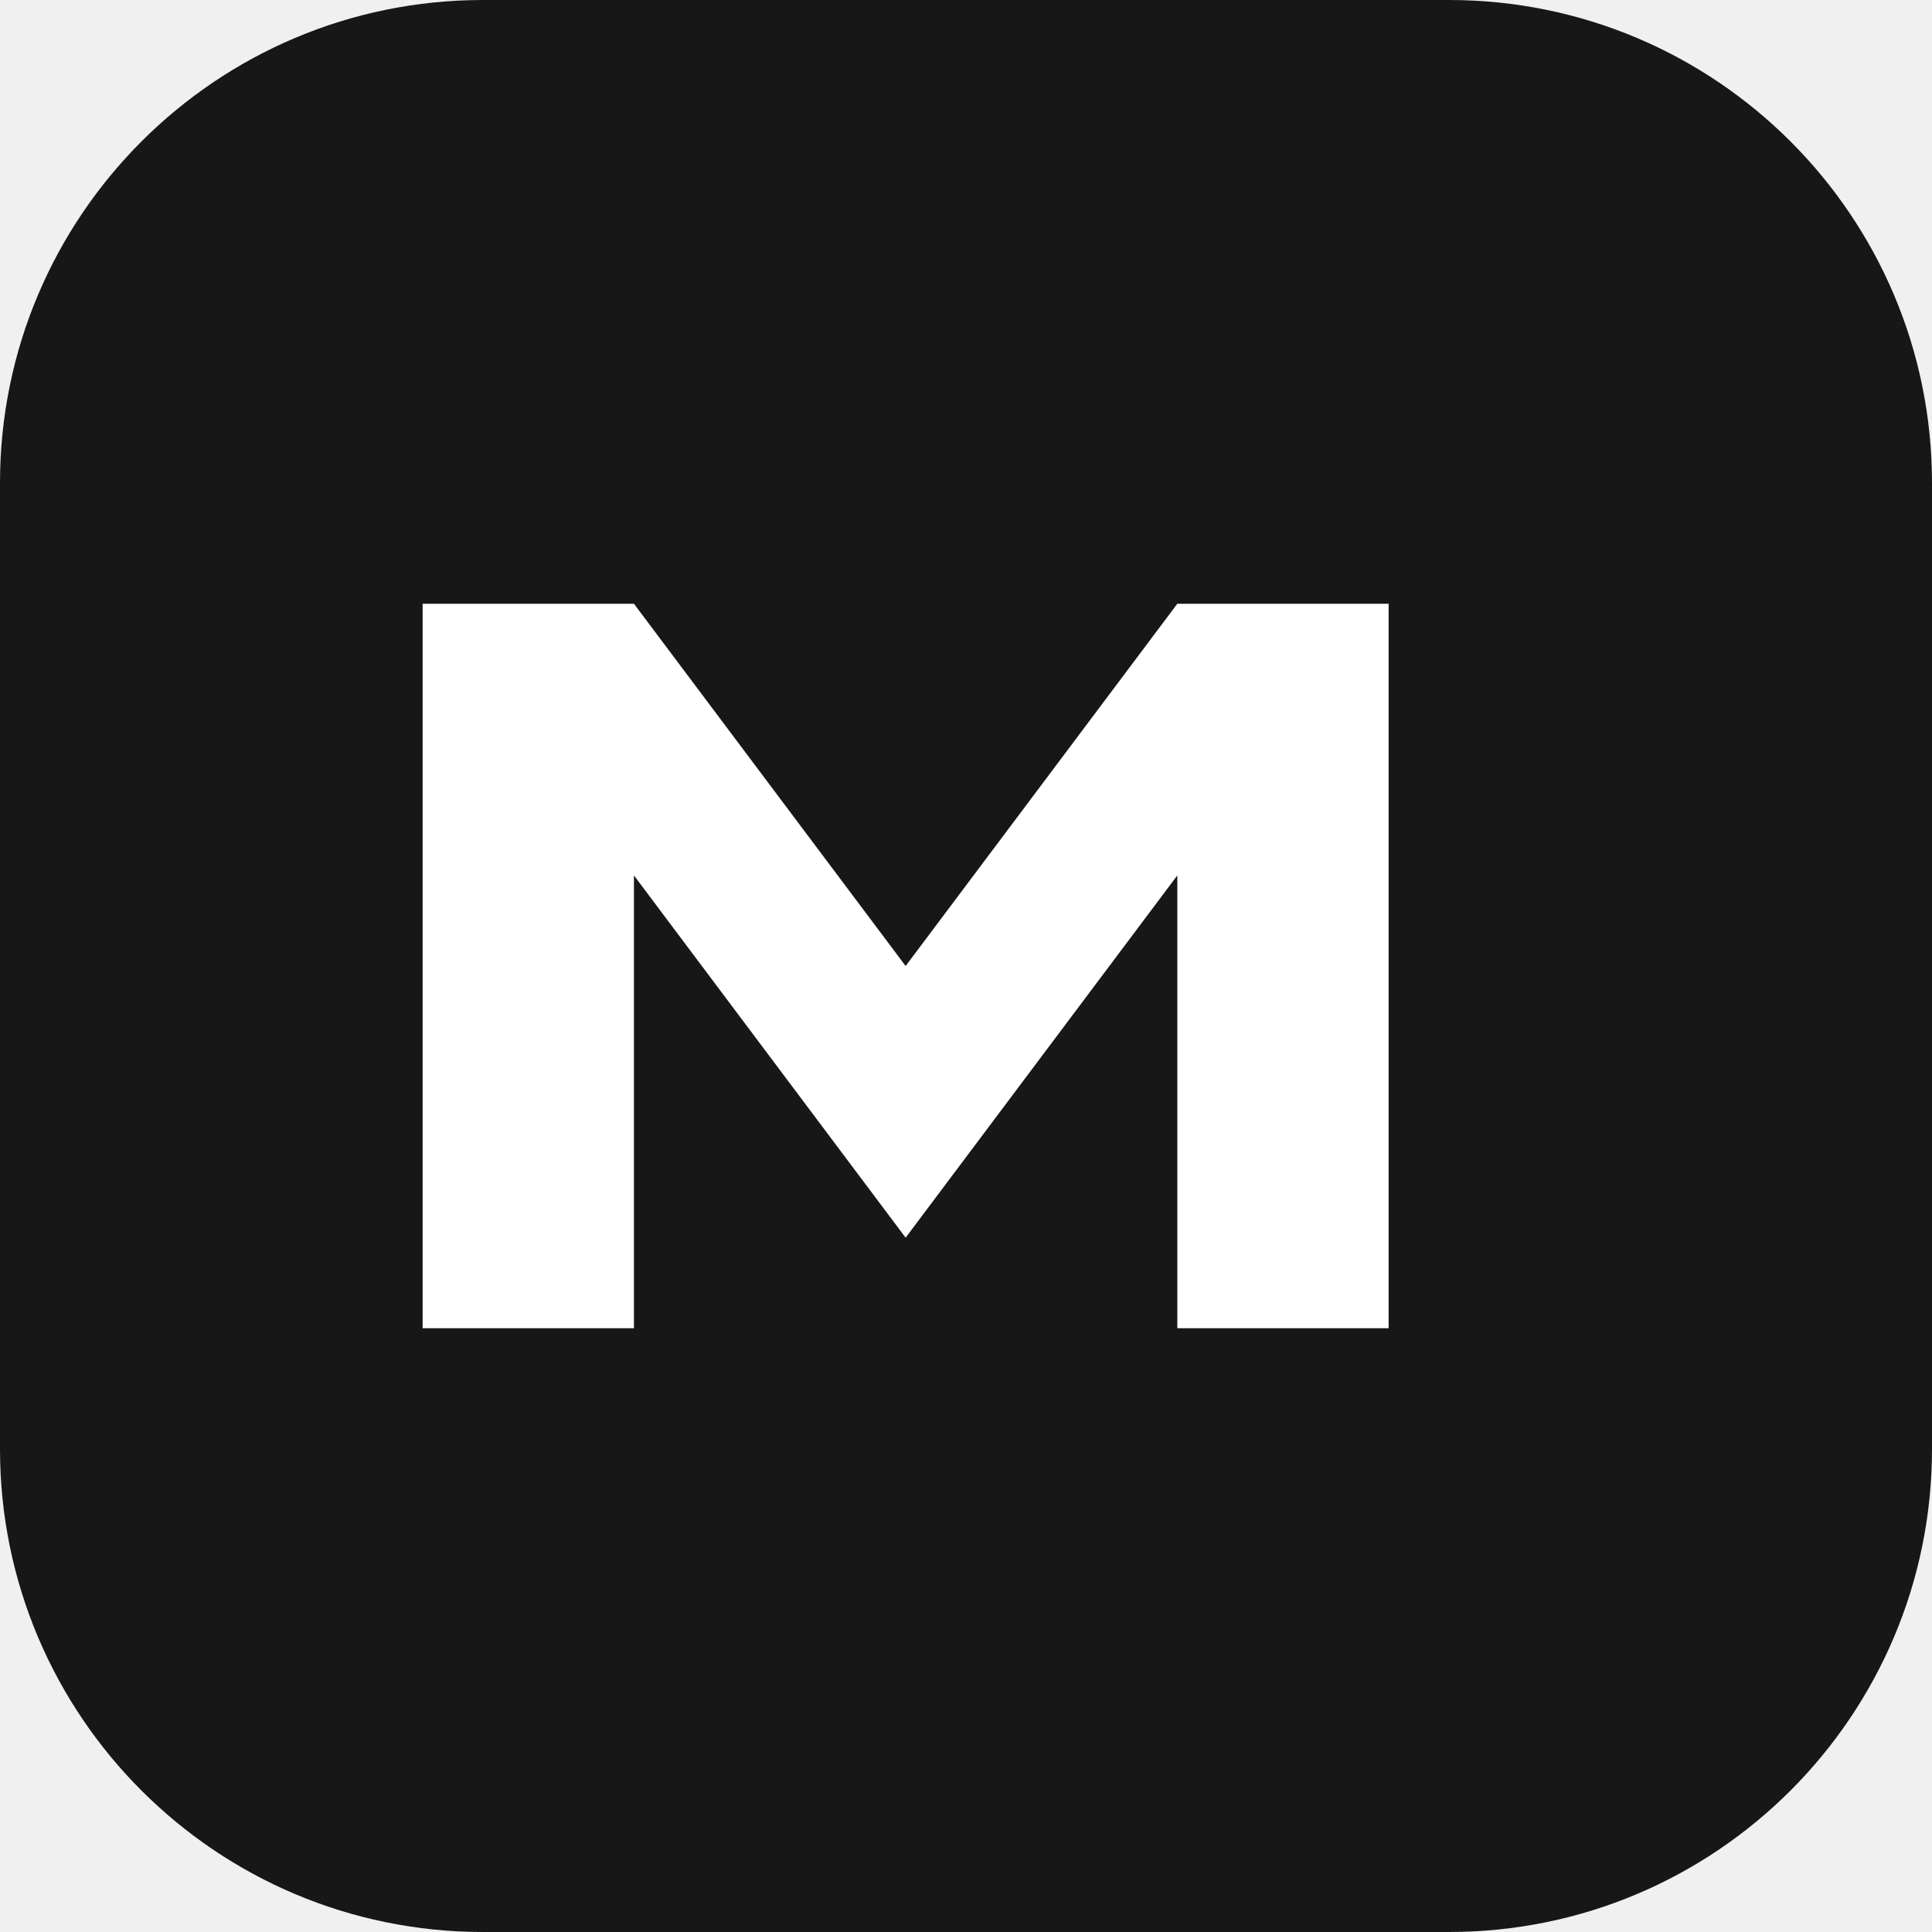
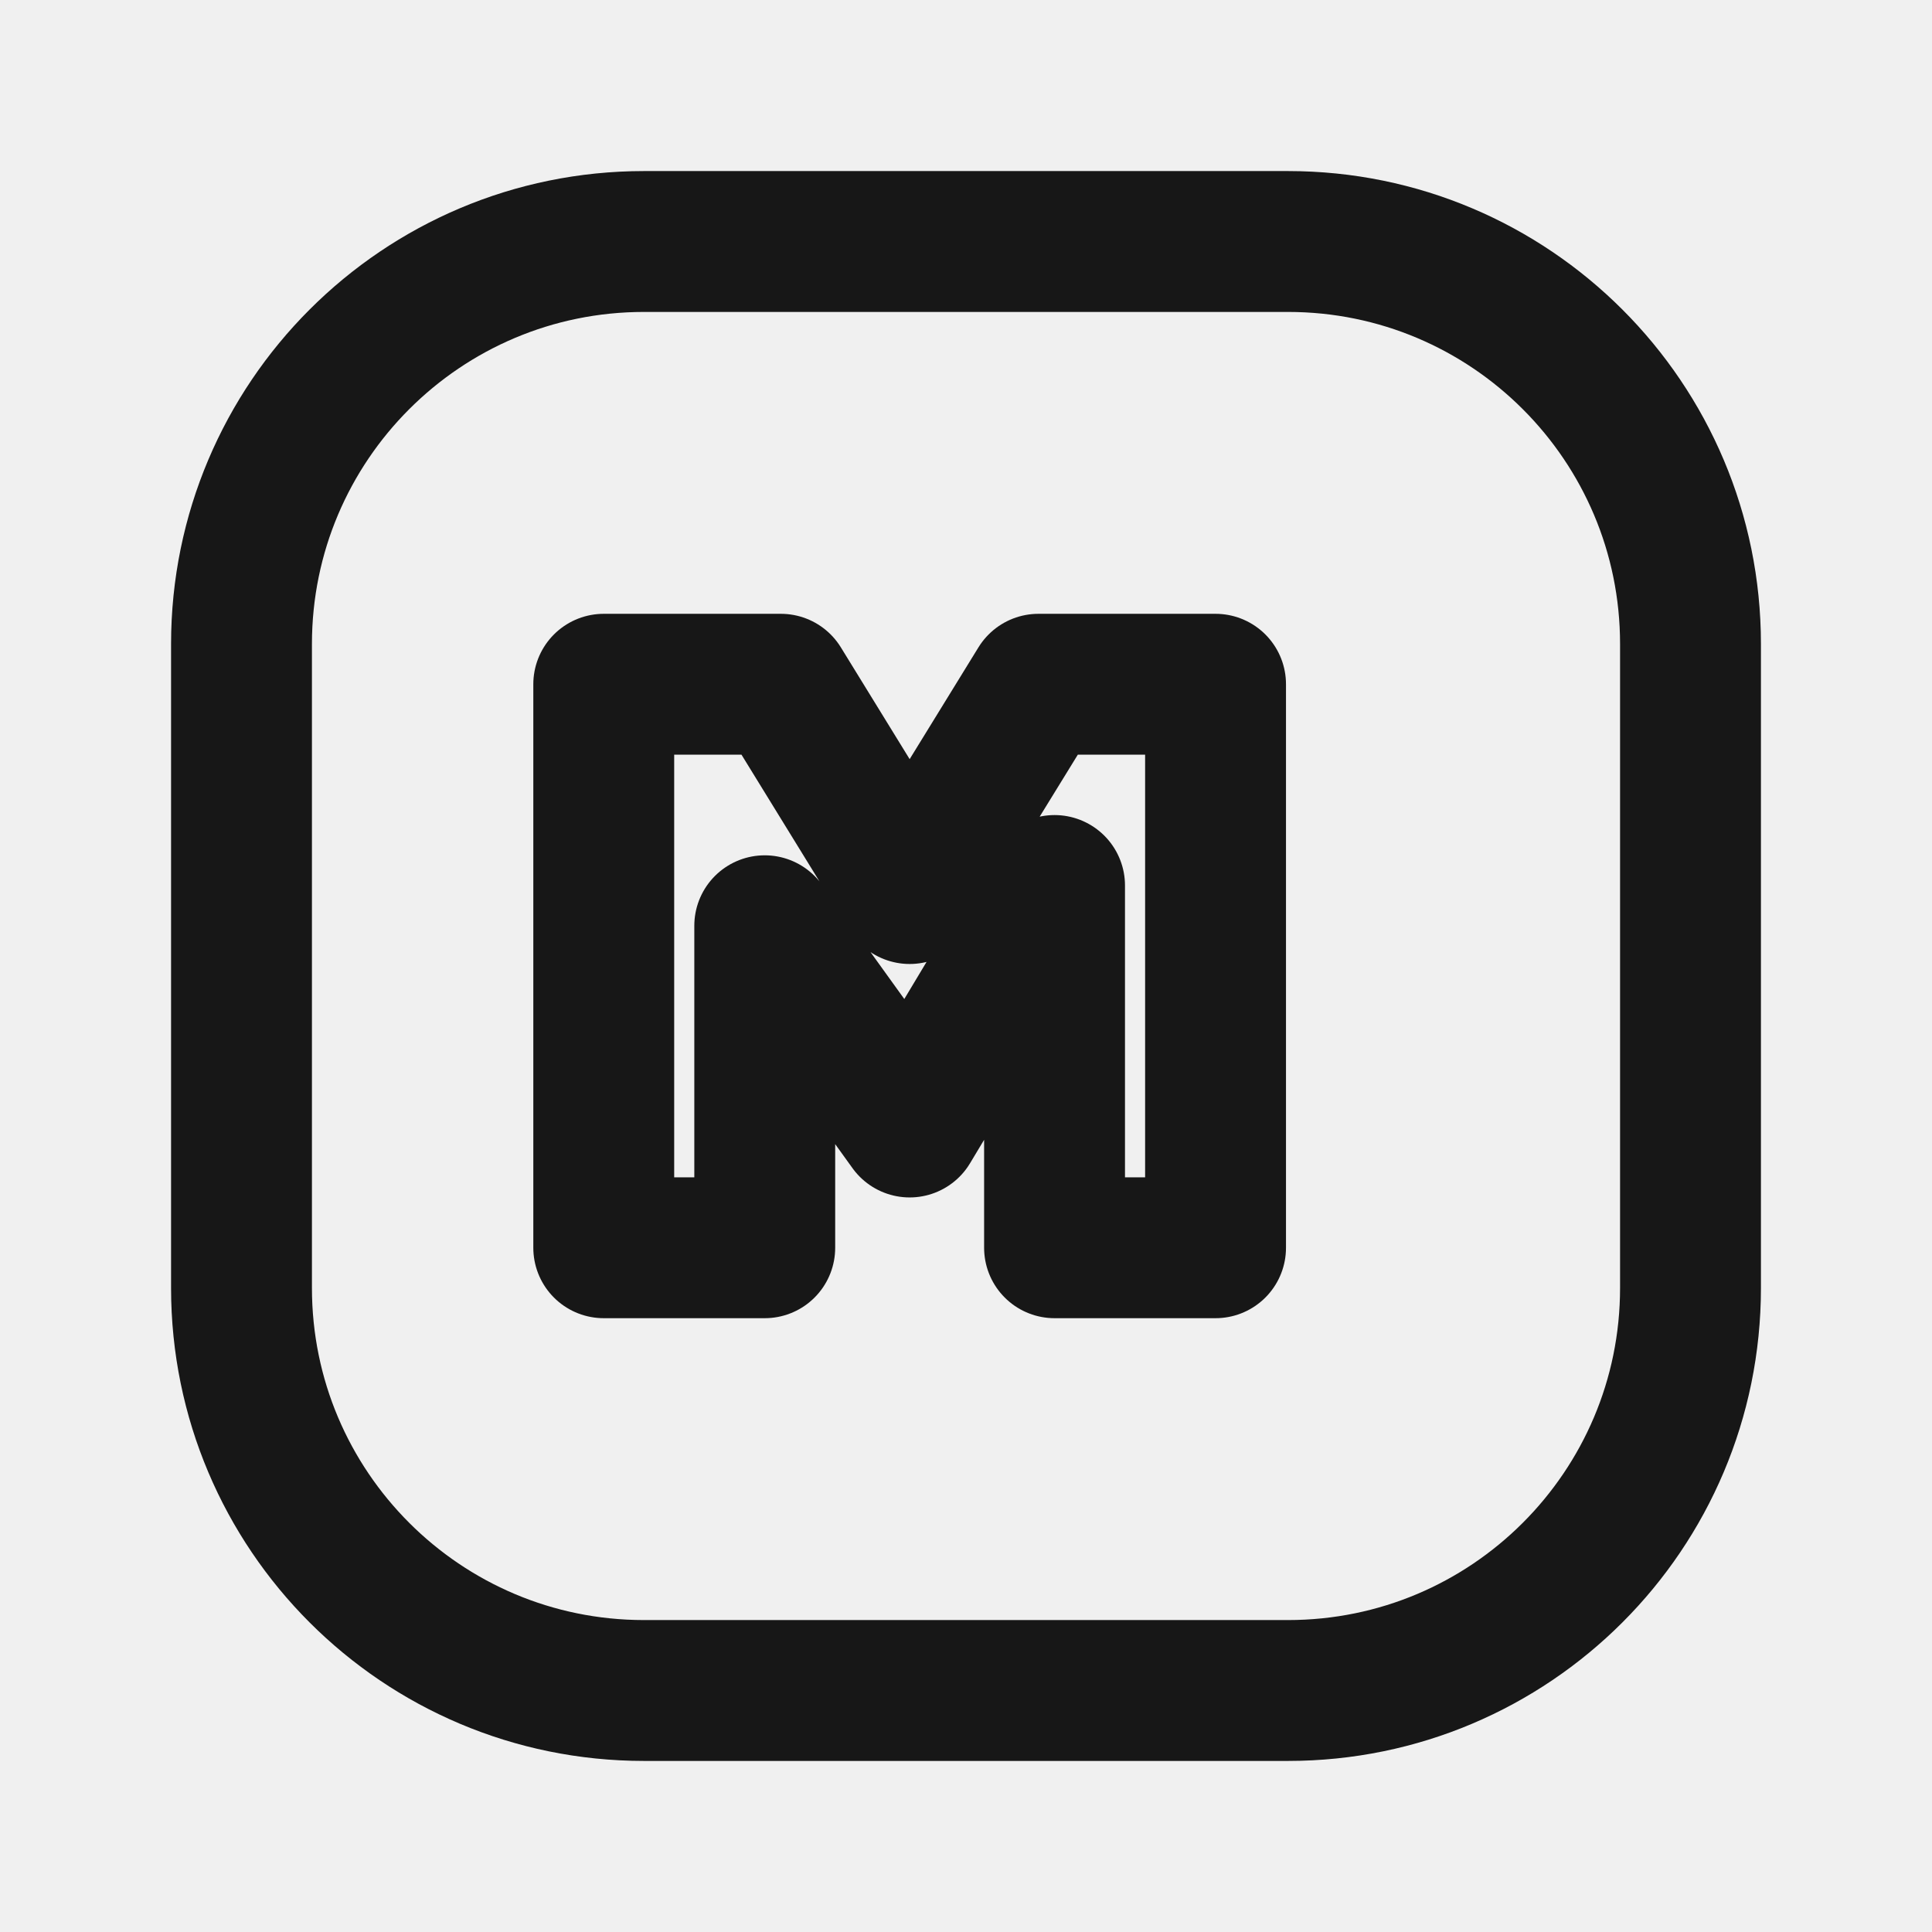
- <svg xmlns="http://www.w3.org/2000/svg" viewBox="0 0 32 32" fill="none">
-   <rect width="32" height="32" rx="8" fill="#171717" />
-   <path d="M7 10h3.5l4.5 6 4.5-6H23v12h-3.5v-7.5l-4.5 6-4.5-6V22H7V10z" fill="#fff" />
-   <style>
-     rect { fill: #171717; }
-     path { fill: #fff; }
-     @media (prefers-color-scheme: dark) {
-       rect { fill: #ededed; }
-       path { fill: #0a0a0a; }
-     }
-   </style>
+ <svg xmlns="http://www.w3.org/2000/svg" width="96" height="96" viewBox="0 0 24 24" fill="none" stroke="#171717" stroke-width="1.75" stroke-linecap="round" stroke-linejoin="round">
+   <rect x="3" y="3" width="18" height="18" rx="5" />
+   <path d="M7.5 8.5h2.2l1.6 2.6 1.6-2.6h2.2v7h-2v-4.5L11.3 14l-1.8-2.5V15.5h-2z" />
</svg>
